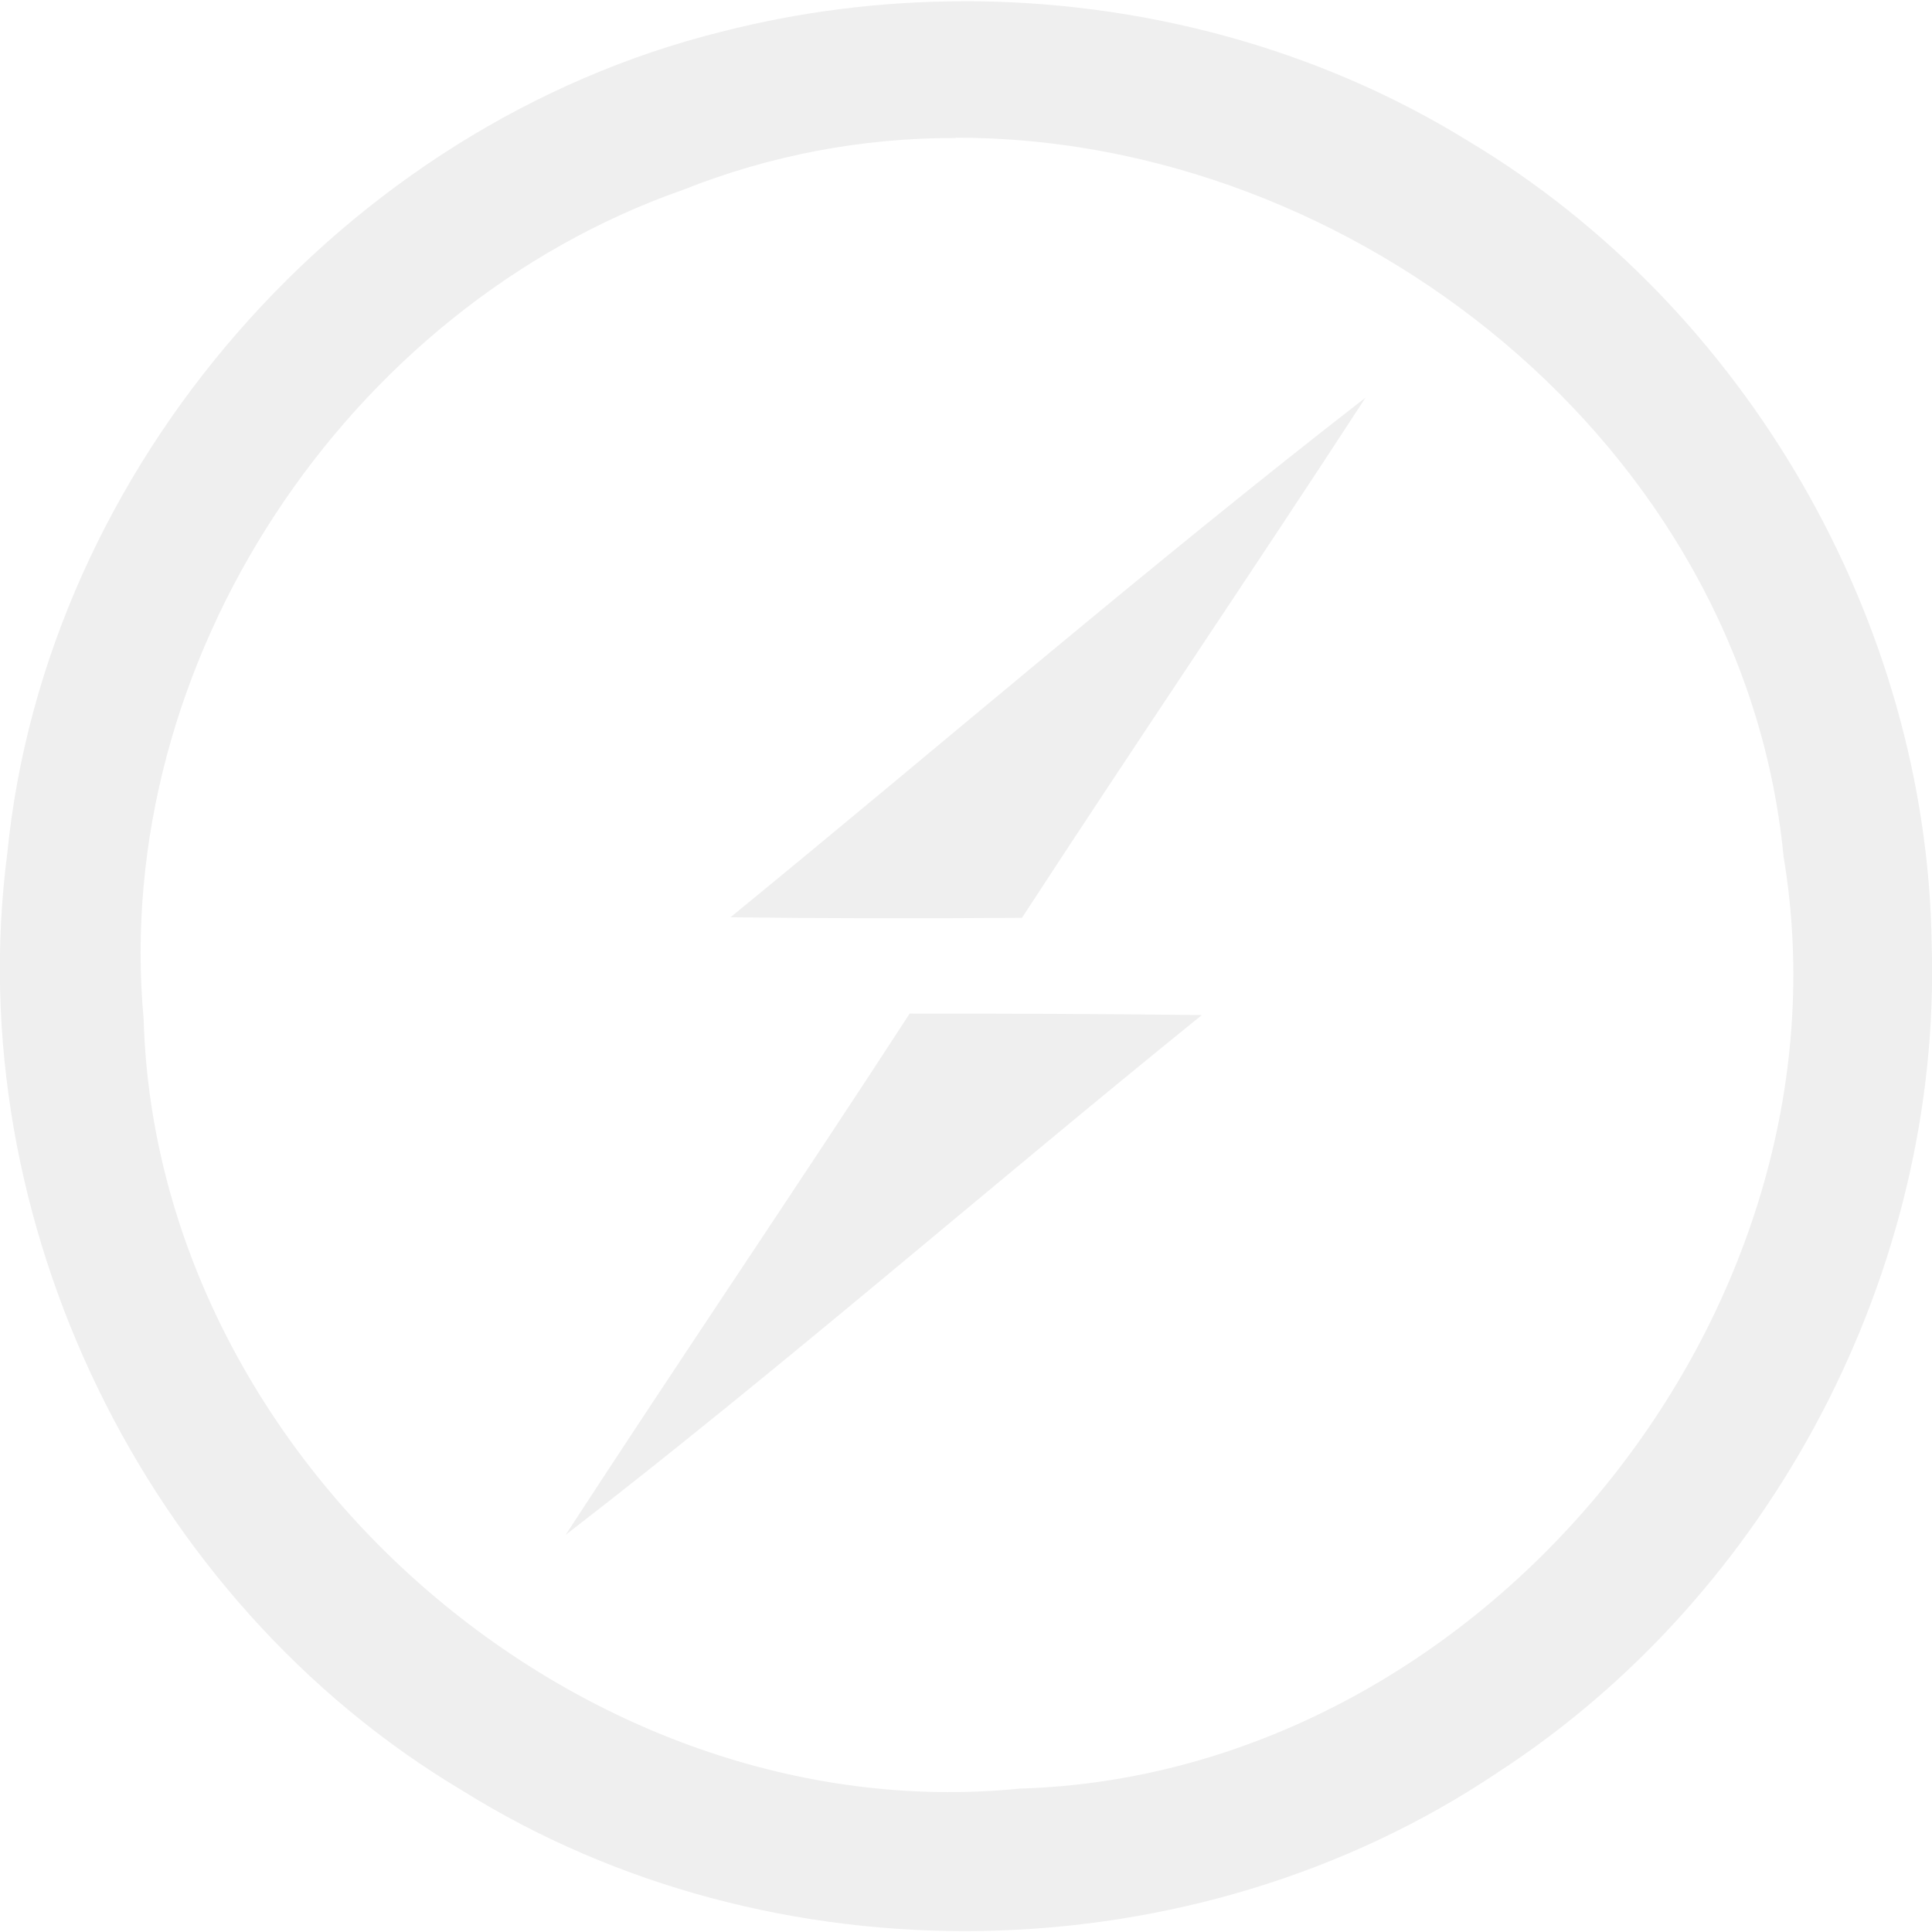
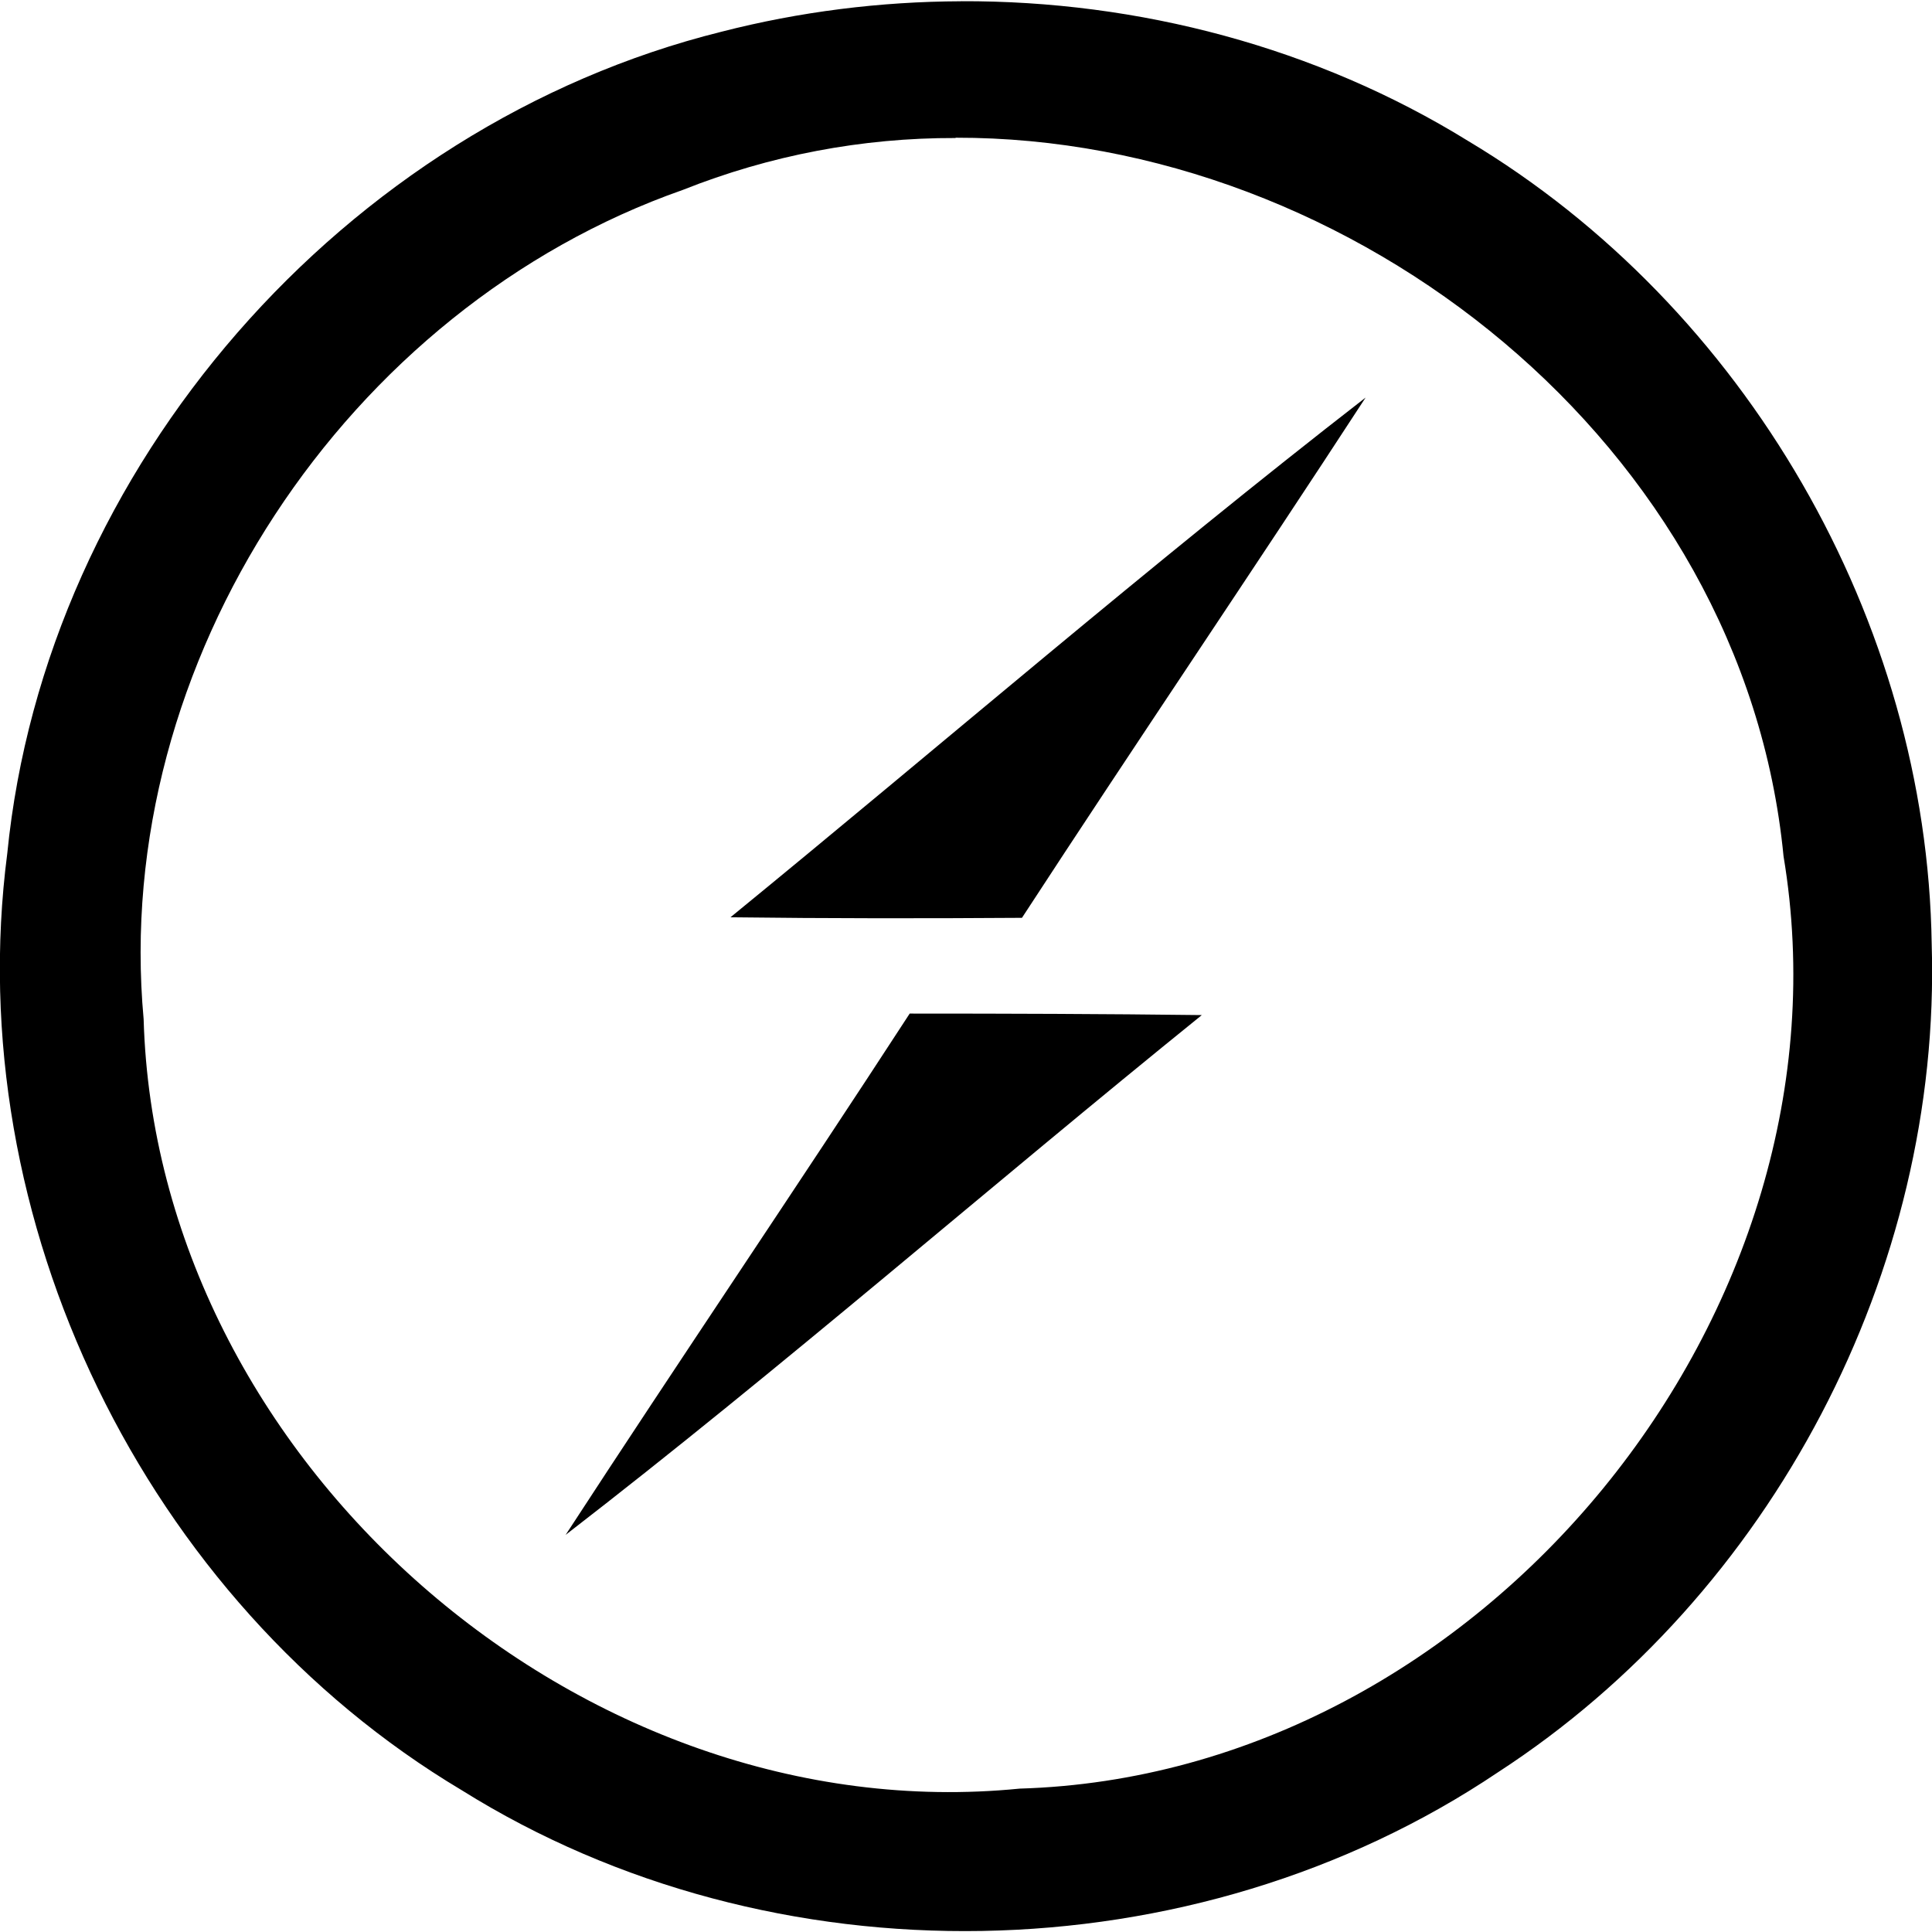
- <svg xmlns="http://www.w3.org/2000/svg" fill="#efefef" width="800px" height="800px" viewBox="0 0 32 32">
+ <svg xmlns="http://www.w3.org/2000/svg" fill="#000000" width="800px" height="800px" viewBox="0 0 32 32">
  <path d="M15.917 0.021c-1.339 0.005-2.672 0.172-3.969 0.505-6.24 1.552-11.193 7.203-11.828 13.613-0.787 6.063 2.281 12.381 7.525 15.511 5.152 3.224 12.125 3.095 17.167-0.296 4.532-2.943 7.349-8.303 7.183-13.715-0.077-5.353-3.083-10.557-7.683-13.307-2.505-1.547-5.452-2.323-8.395-2.312zM15.828 2.281c6.593-0.011 13.052 5.088 13.713 11.901 1.261 7.547-5.005 15.219-12.651 15.443-7.271 0.724-14.303-5.443-14.511-12.745-0.541-5.911 3.36-11.781 8.932-13.735 1.437-0.572 2.969-0.864 4.516-0.859zM22.62 6.584c-3.584 2.78-7.016 5.744-10.521 8.609 1.604 0.020 3.219 0.020 4.828 0.009 1.88-2.885 3.813-5.733 5.693-8.619zM15.068 16.787c-1.88 2.891-3.817 5.744-5.699 8.635 3.595-2.776 7.011-5.76 10.537-8.609-1.615-0.020-3.229-0.025-4.839-0.025z" />
</svg>
